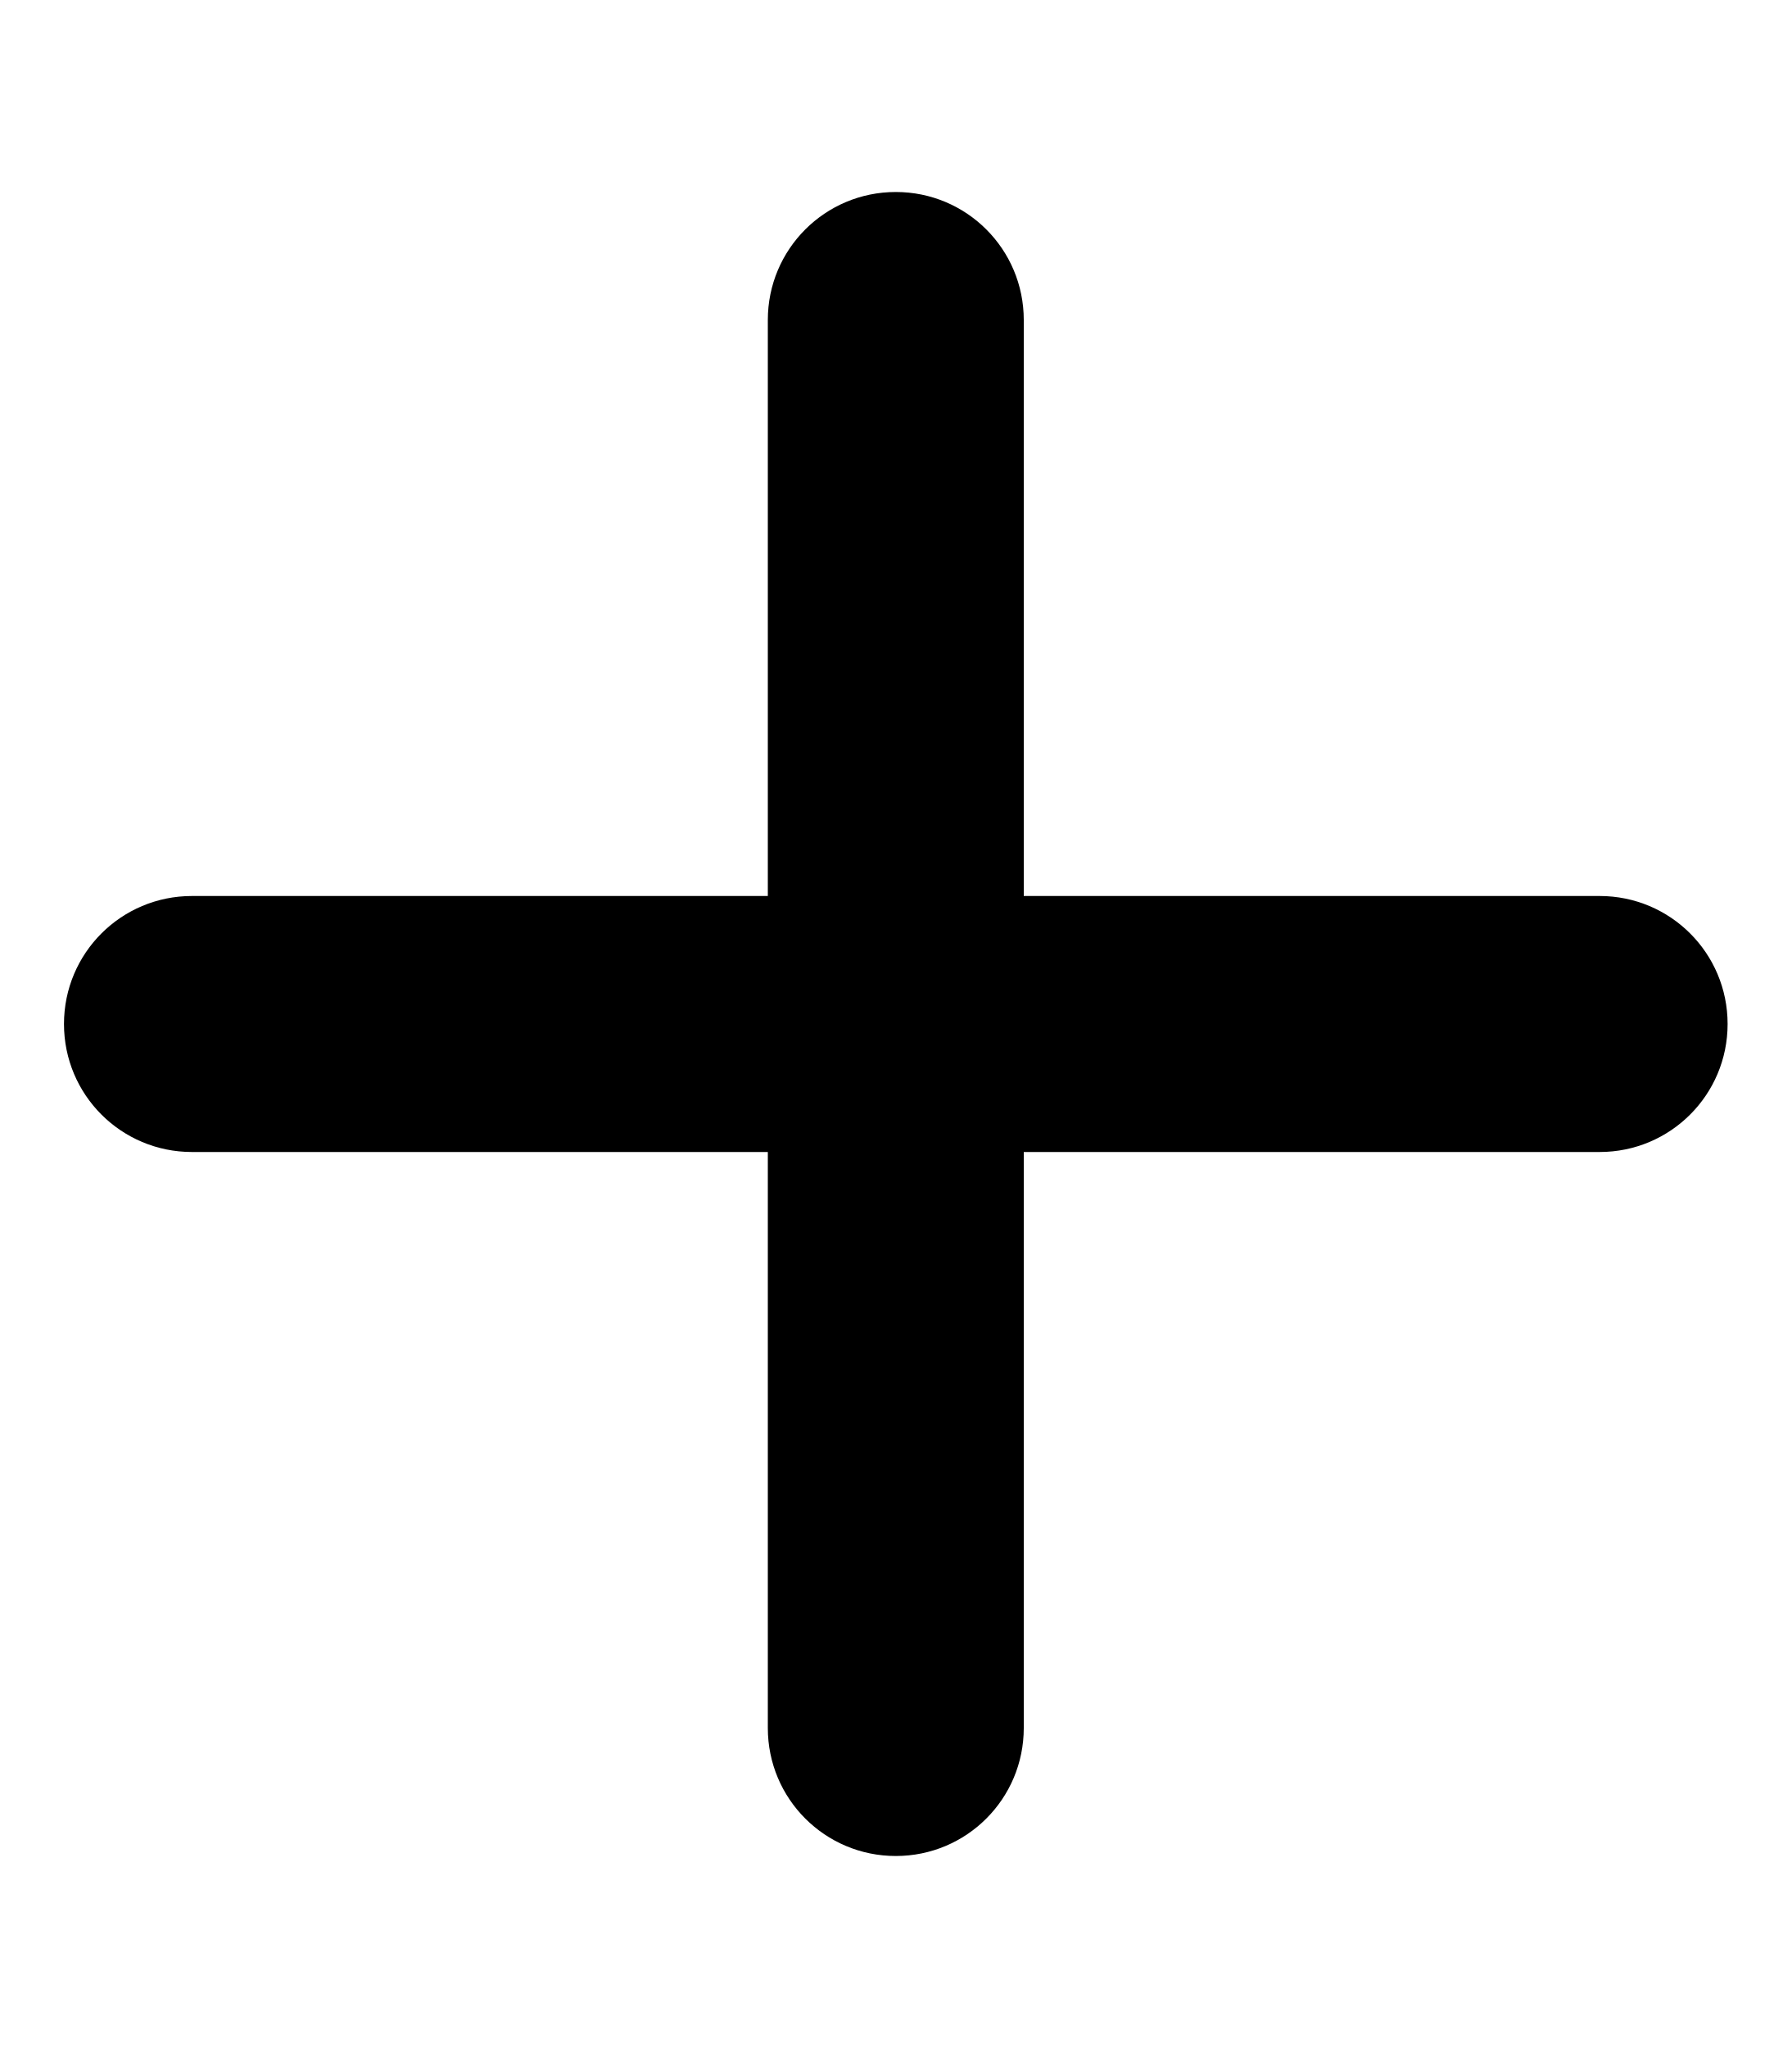
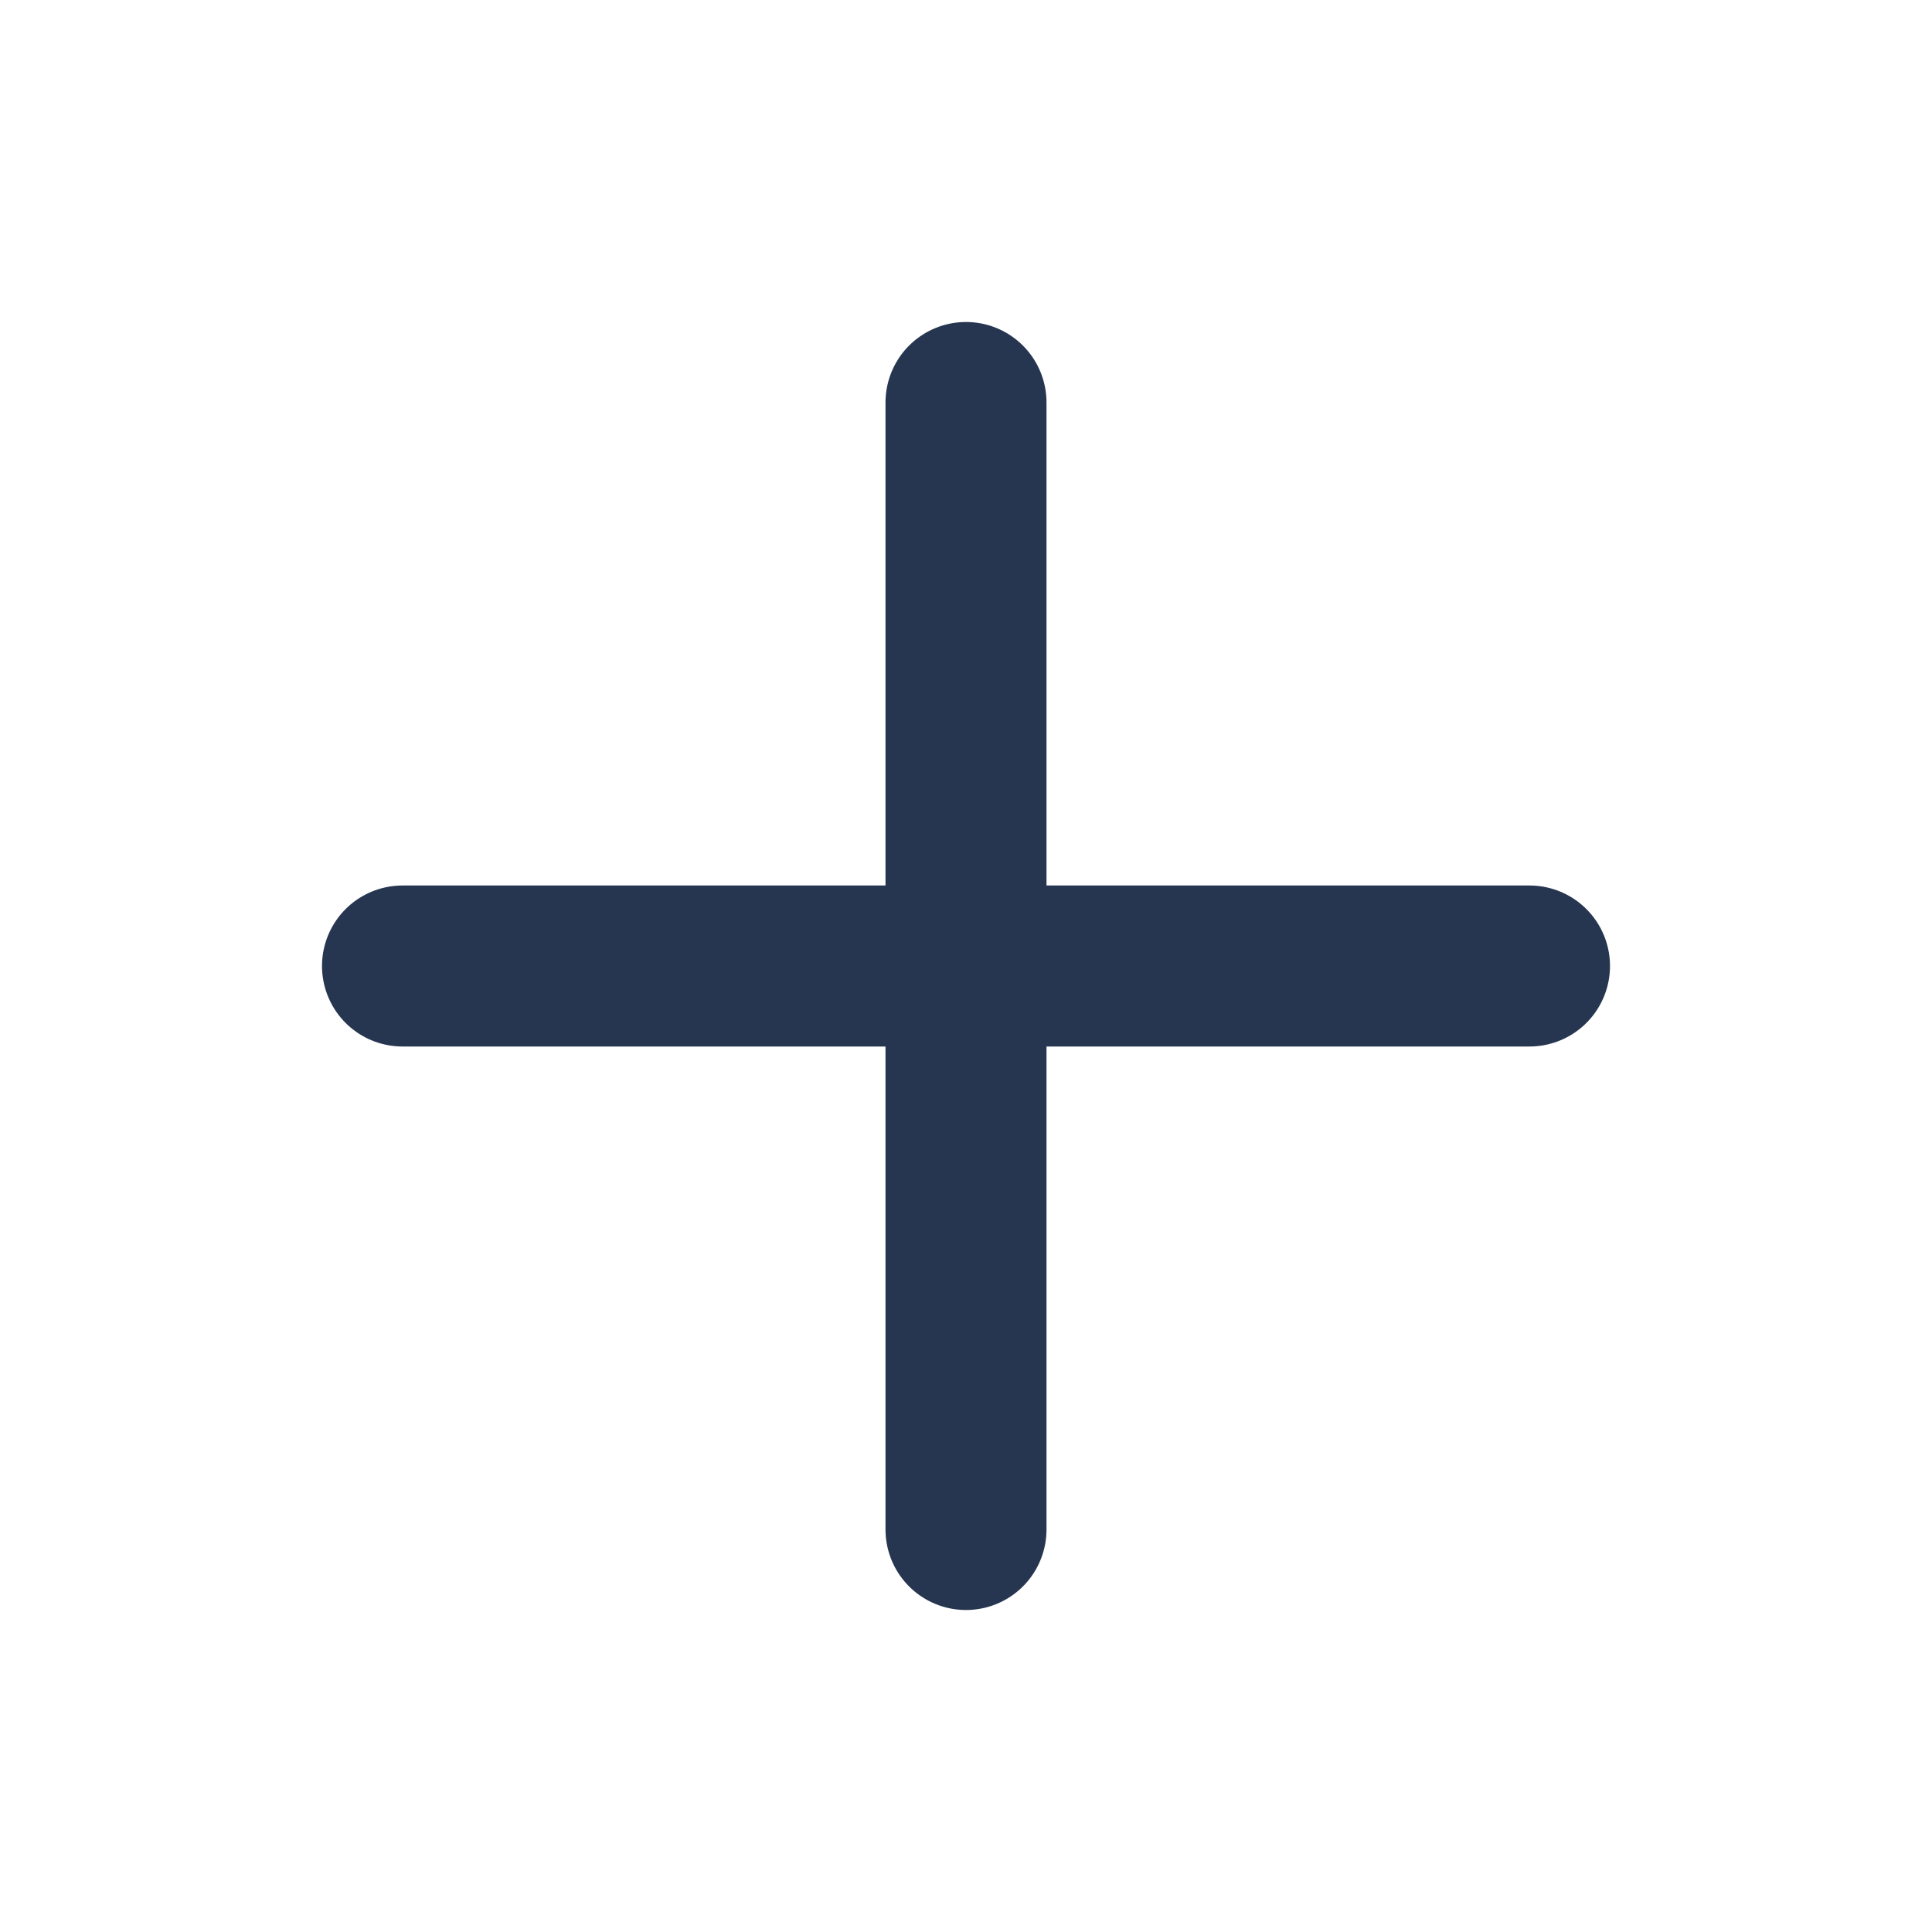
- <svg xmlns="http://www.w3.org/2000/svg" viewBox="0 0 448 512">
-   <path d="M256 80c0-17.7-14.3-32-32-32s-32 14.3-32 32l0 144L48 224c-17.7 0-32 14.3-32 32s14.3 32 32 32l144 0 0 144c0 17.7 14.3 32 32 32s32-14.3 32-32l0-144 144 0c17.7 0 32-14.3 32-32s-14.3-32-32-32l-144 0 0-144z" />
+ <svg xmlns="http://www.w3.org/2000/svg" width="24" height="24" viewBox="0 0 24 24" fill="none" stroke="#273650" stroke-width="2" stroke-linecap="round" stroke-linejoin="round">
+   <path d="M5 12h14" />
+   <path d="M12 5v14" />
</svg>
